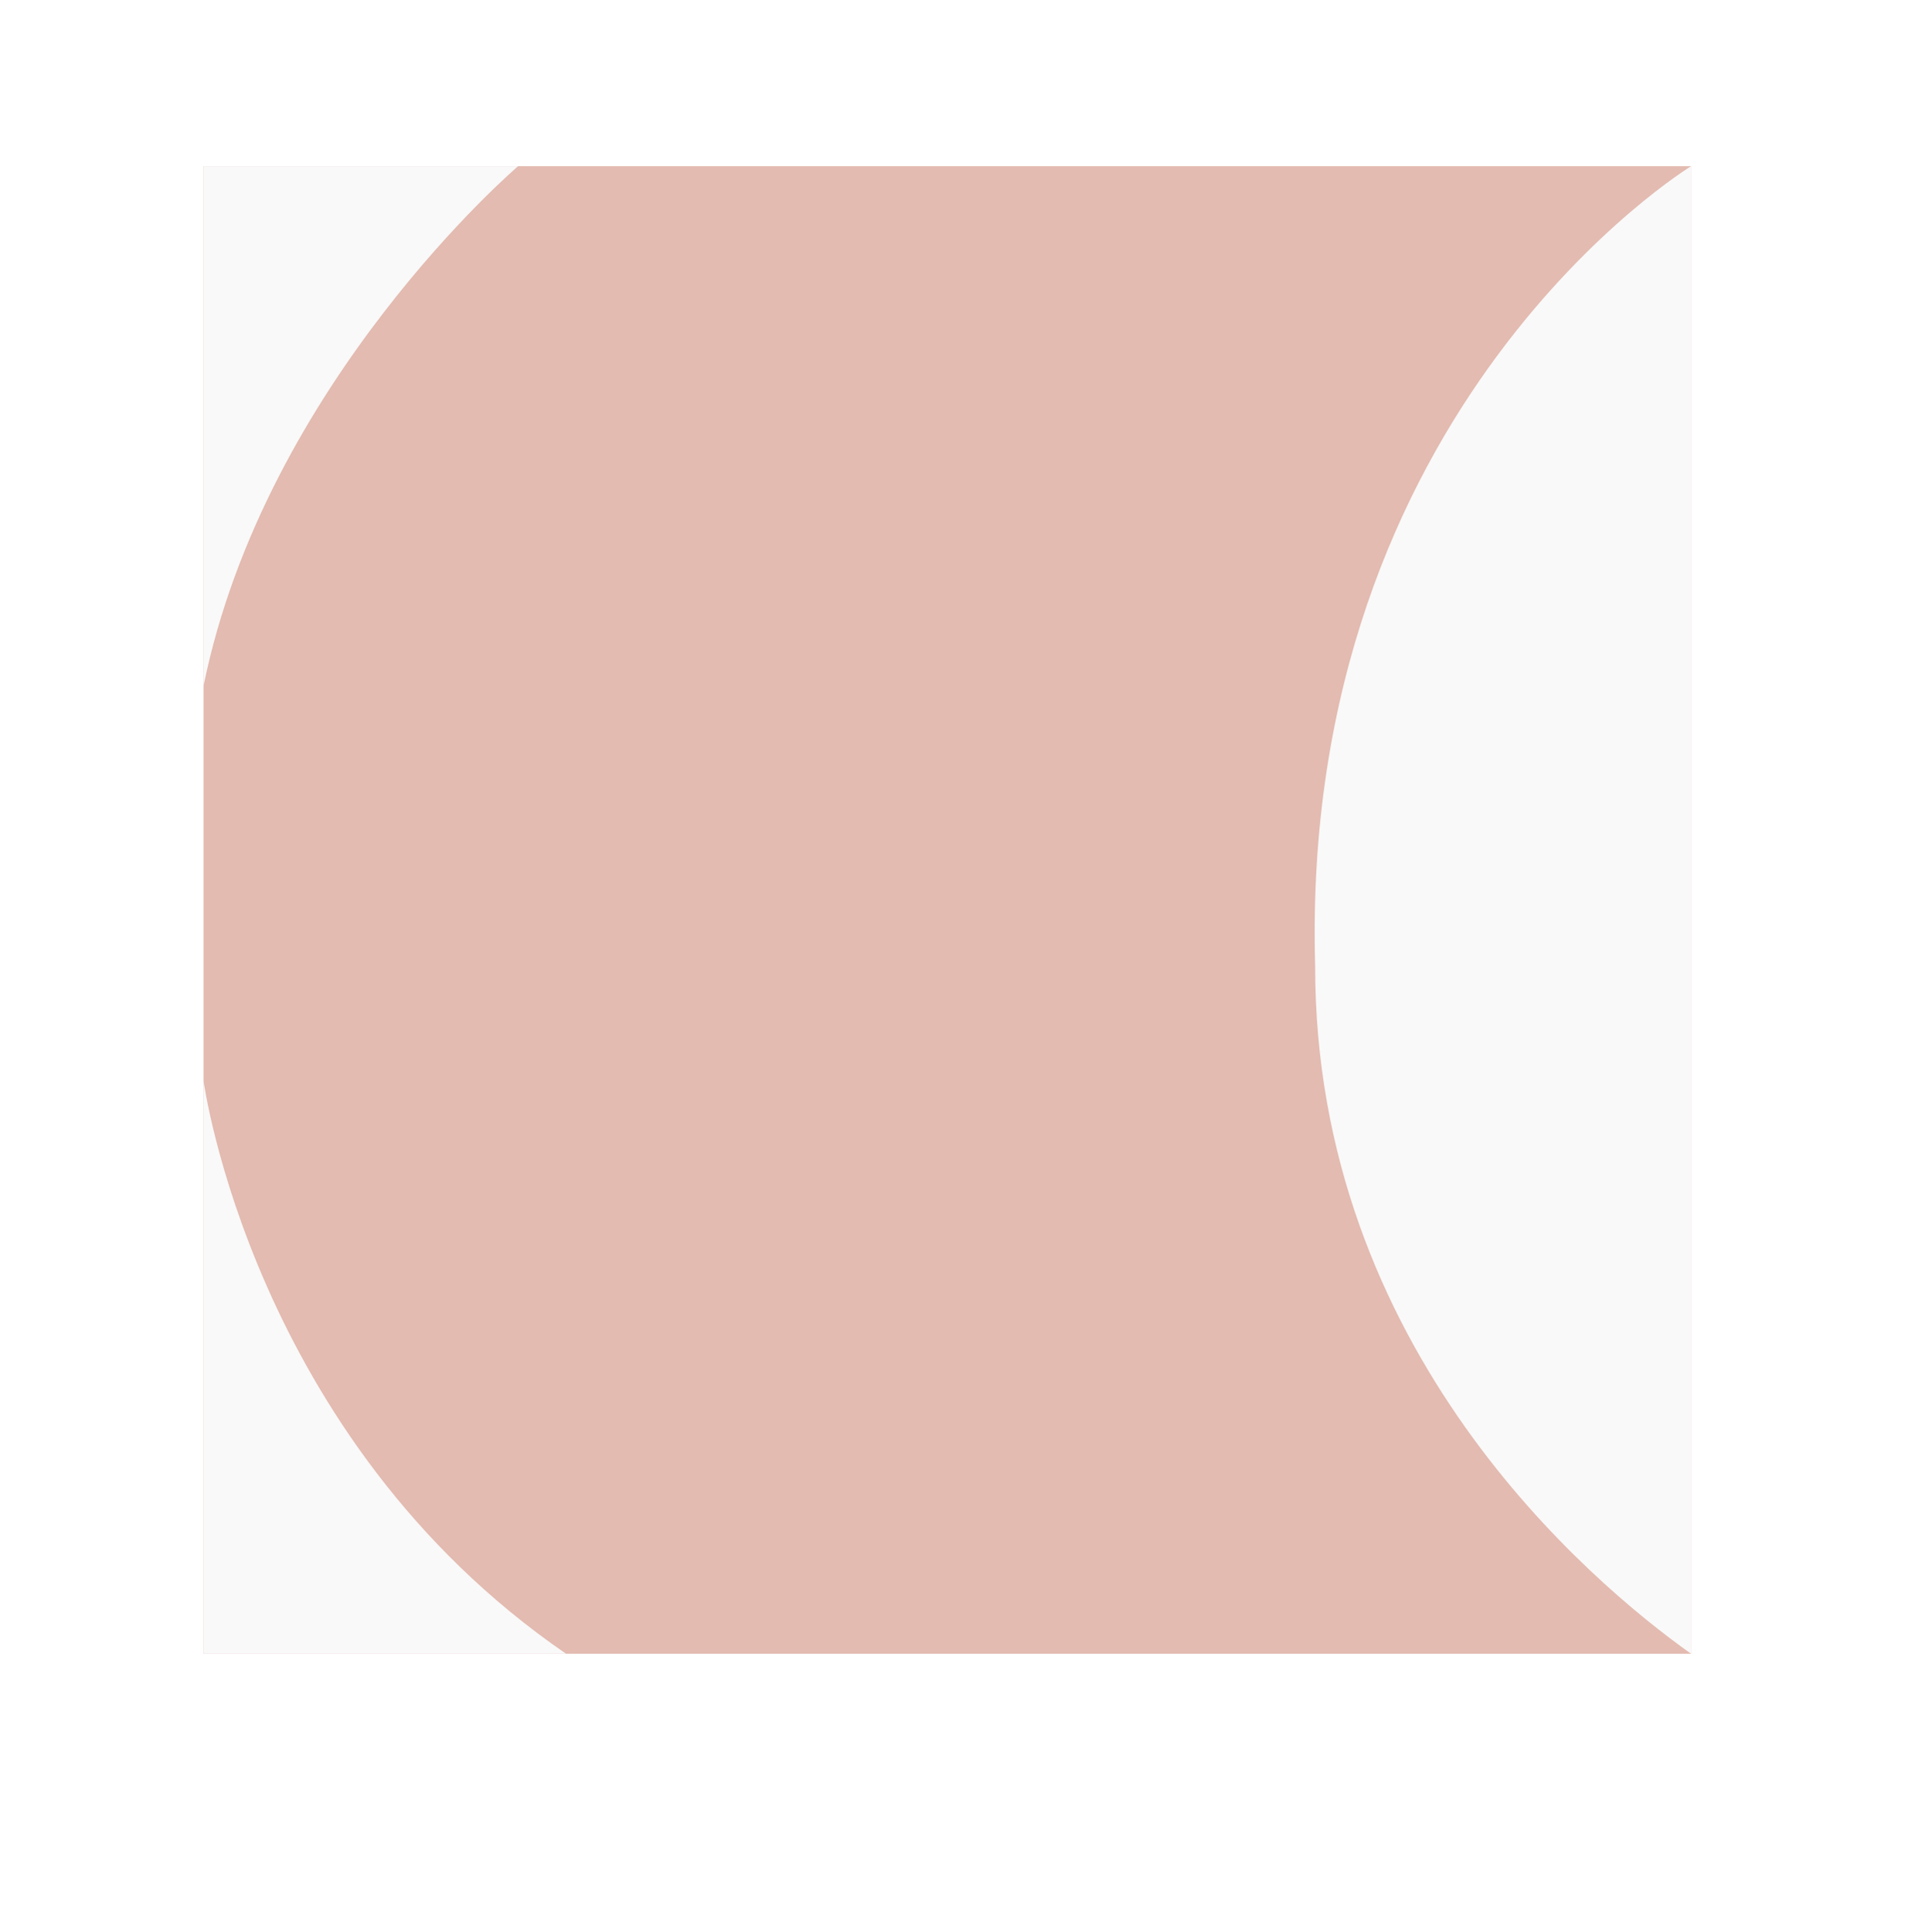
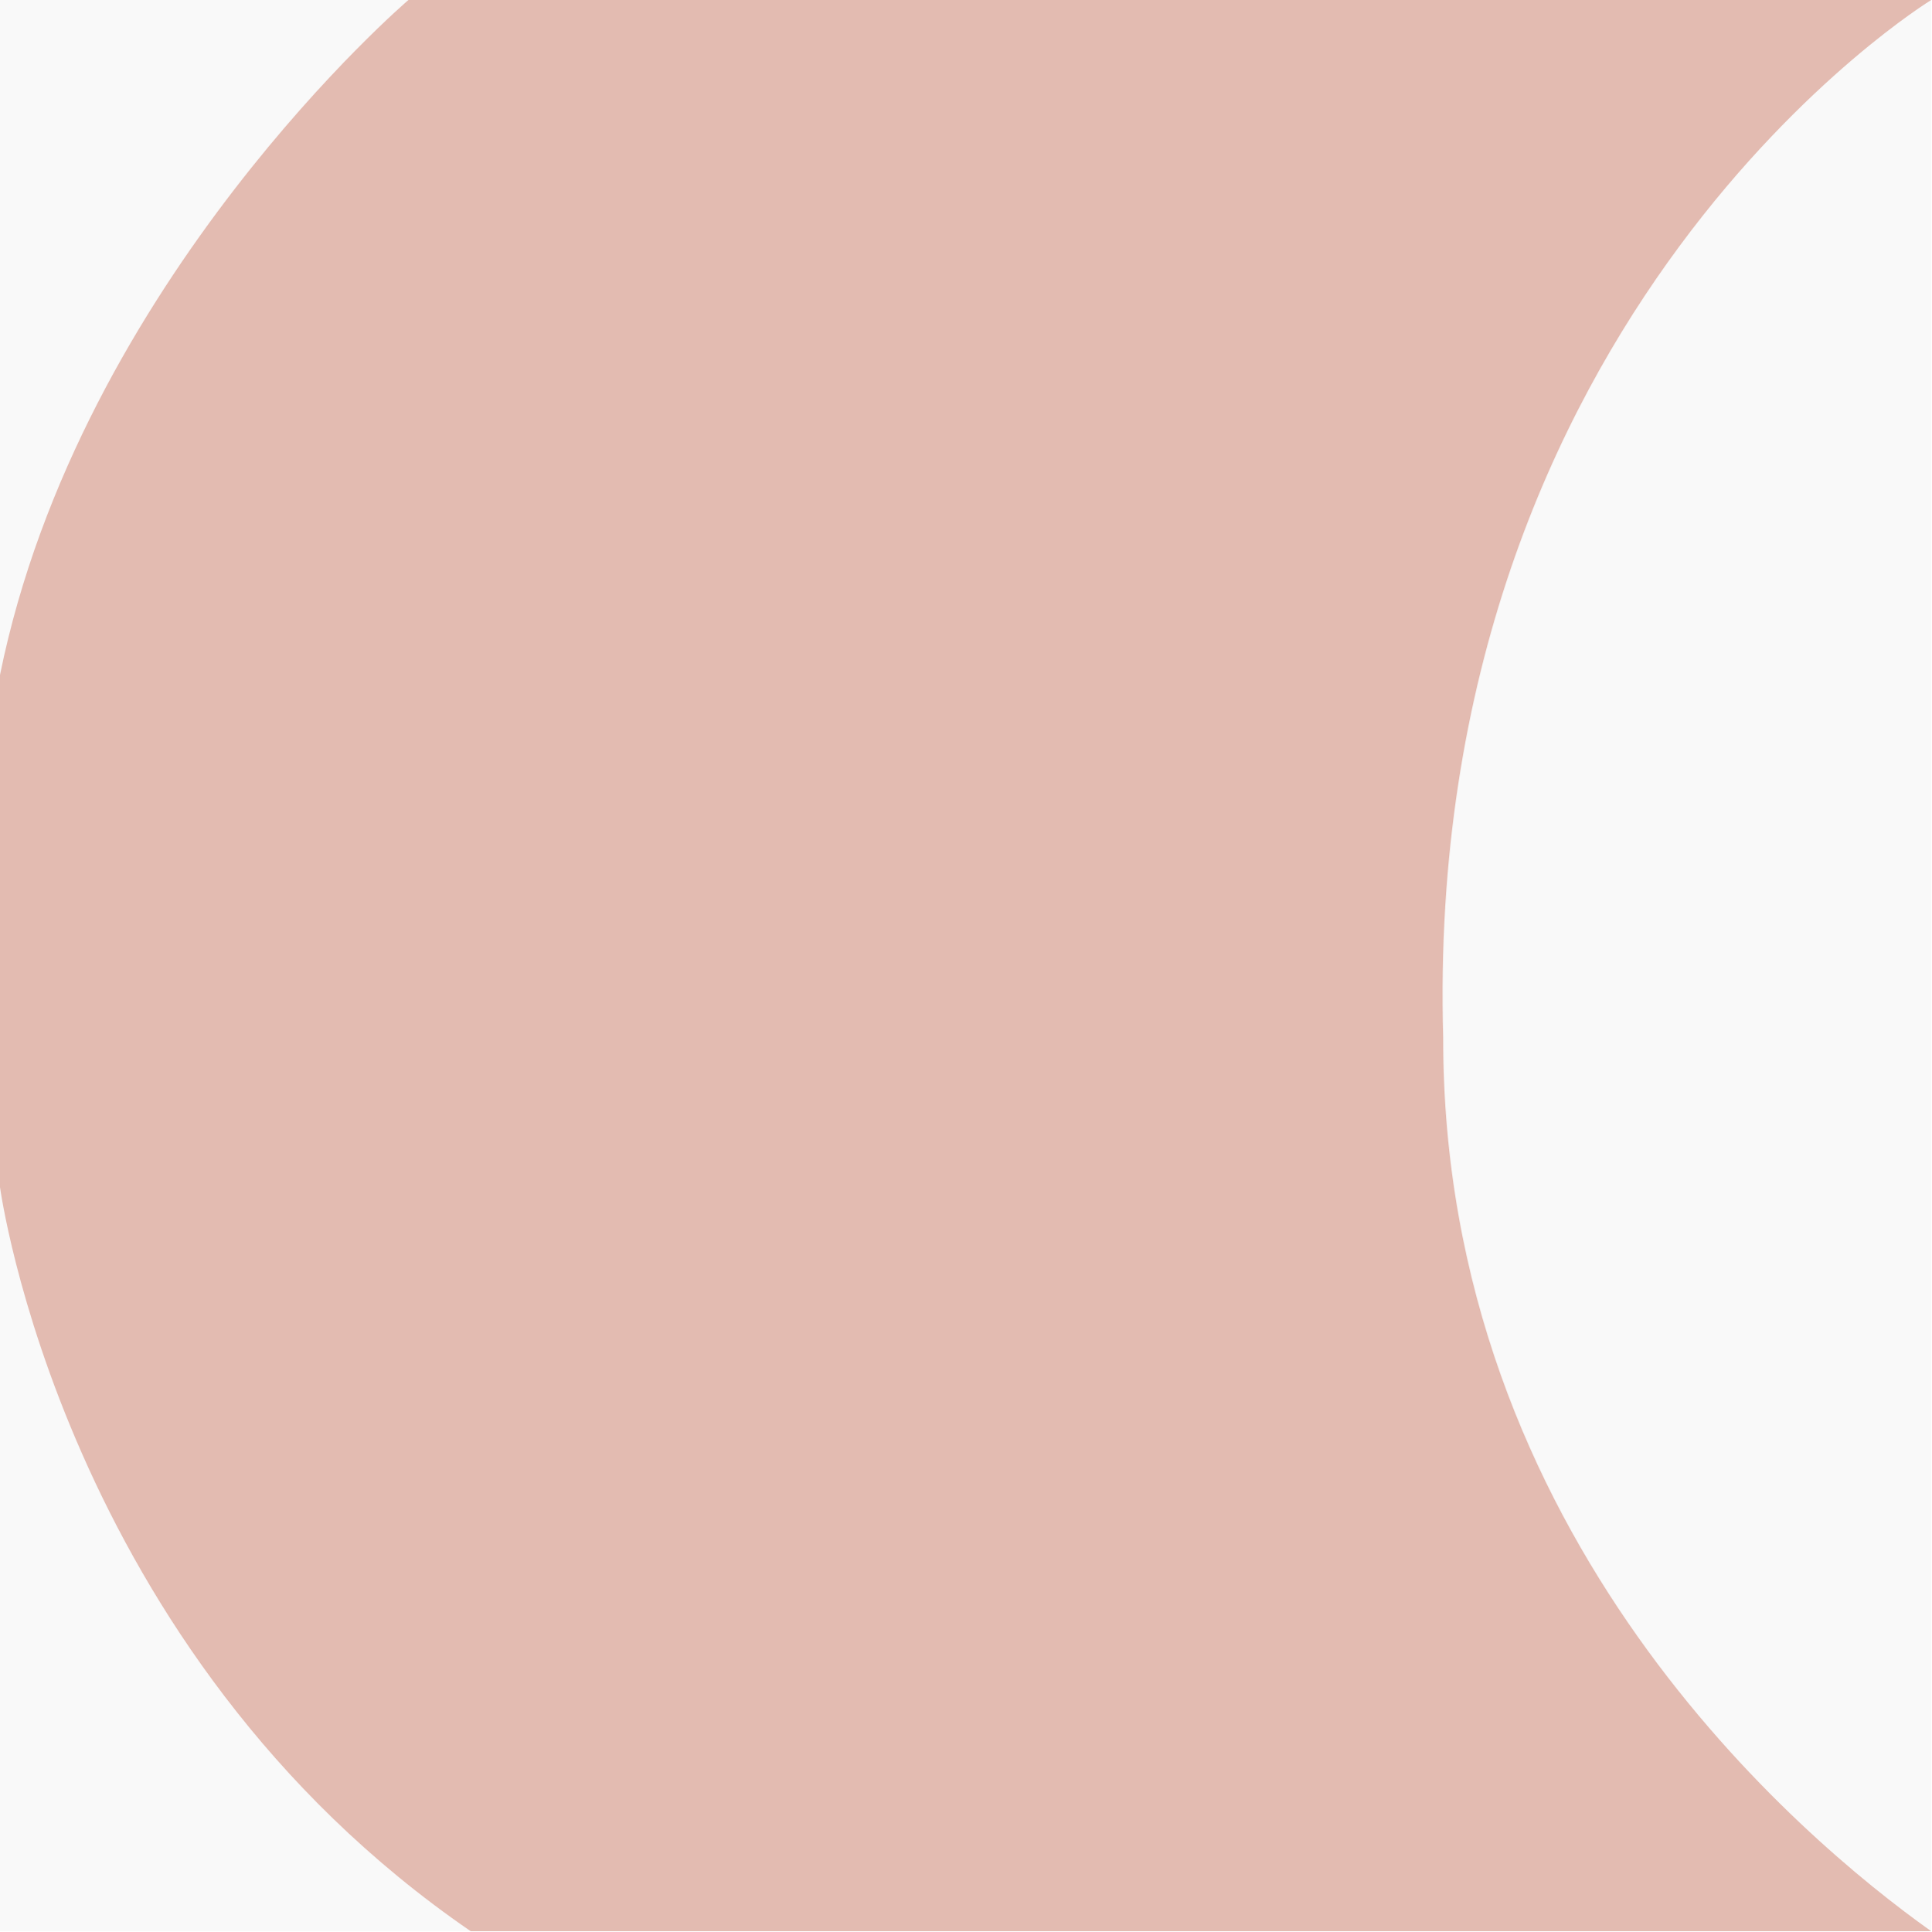
<svg xmlns="http://www.w3.org/2000/svg" id="Camada_3" version="1.1" viewBox="0 0 566.93 566.93">
  <defs>
    <style>
      .st0 {
        fill: #f9f9f9;
      }

      .st1 {
        fill: #e3bbb1;
      }
    </style>
  </defs>
-   <rect class="st1" x="59.74" y="48.78" width="436.7" height="436.7" />
-   <path class="st0" d="M496.43,485.48c-29.74-21.13-110.49-89.22-110.35-202.01-4.7-164.45,110.35-234.68,110.35-234.68v436.7Z" />
-   <path class="st0" d="M59.74,48.78h92.35s-74.22,63.39-92.35,152.61V48.78Z" />
-   <path class="st0" d="M59.74,485.48v-168.26s14.09,104.87,106.43,168.26H59.74Z" />
+   <rect class="st1" x="0" y="0" width="566.93" height="566.93" />
+   <path class="st0" d="M566.93,566.93c-38.61-27.43-143.44-115.82-143.26-262.26C417.58,91.18,566.93,0,566.93,0v566.93Z" />
+   <path class="st0" d="M0,0h119.89S23.54,82.3,0,198.12V0Z" />
+   <path class="st0" d="M0,566.93v-218.44s18.29,136.14,138.18,218.44H0Z" />
</svg>
